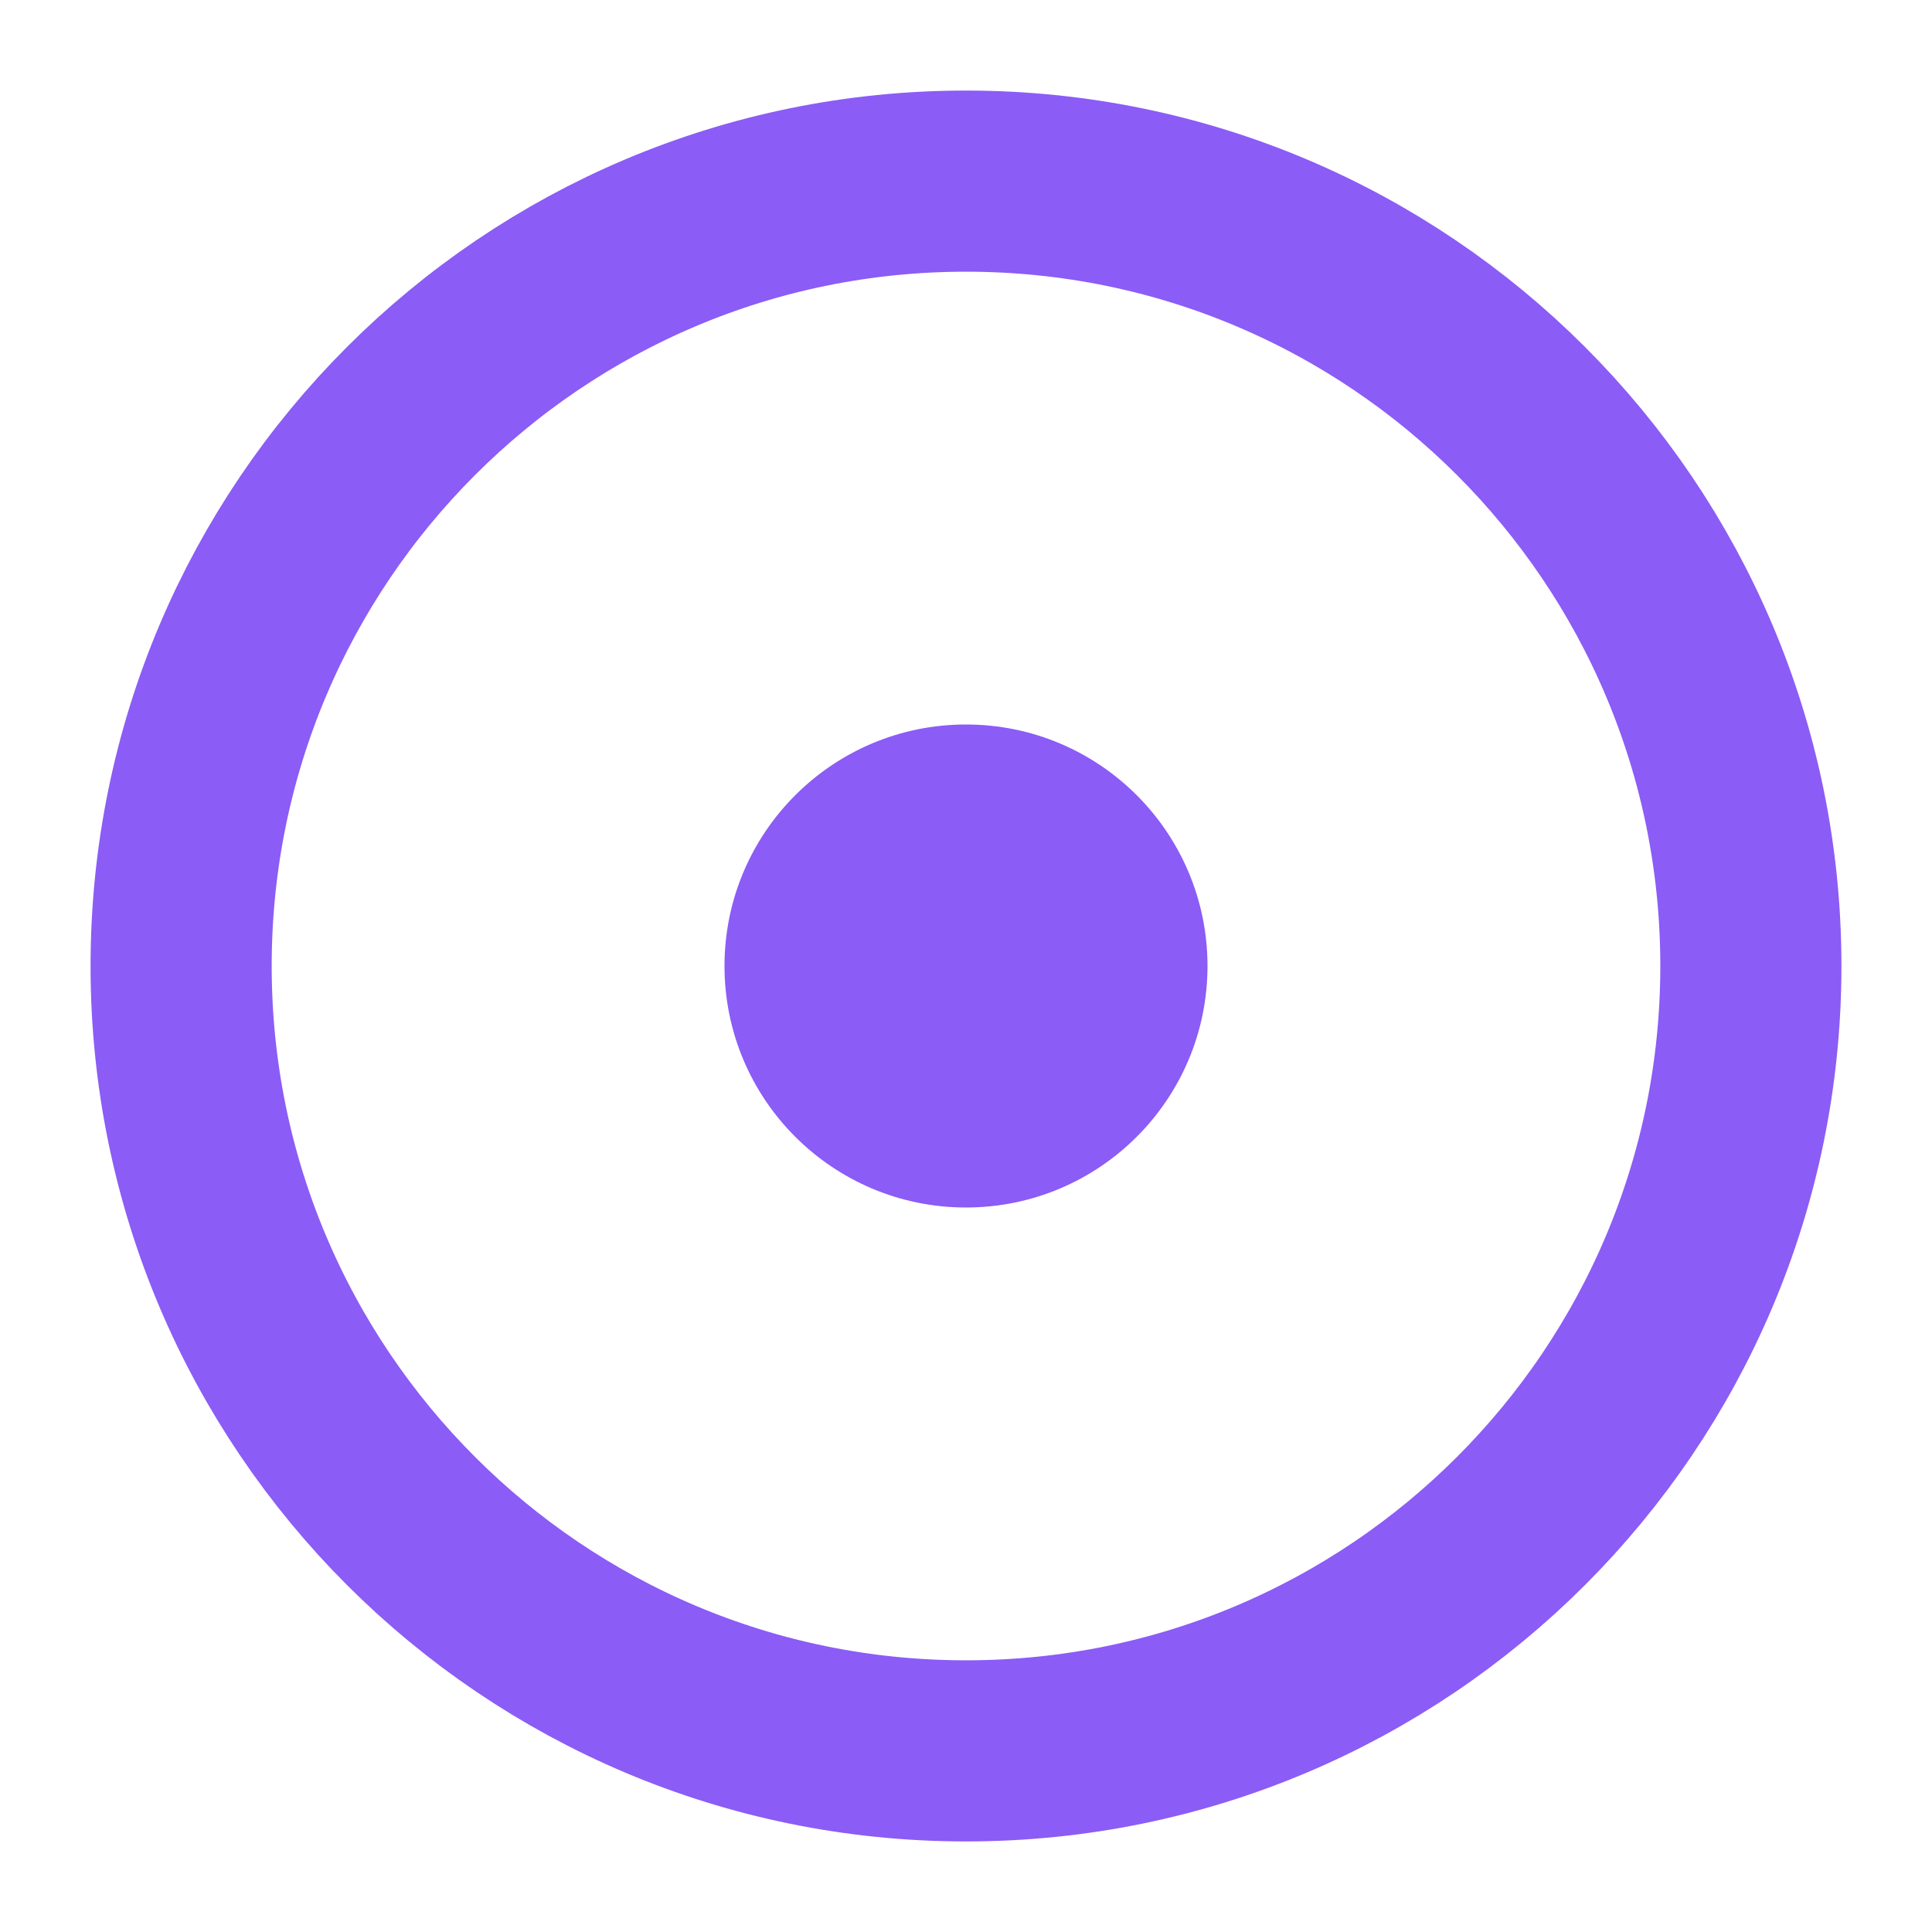
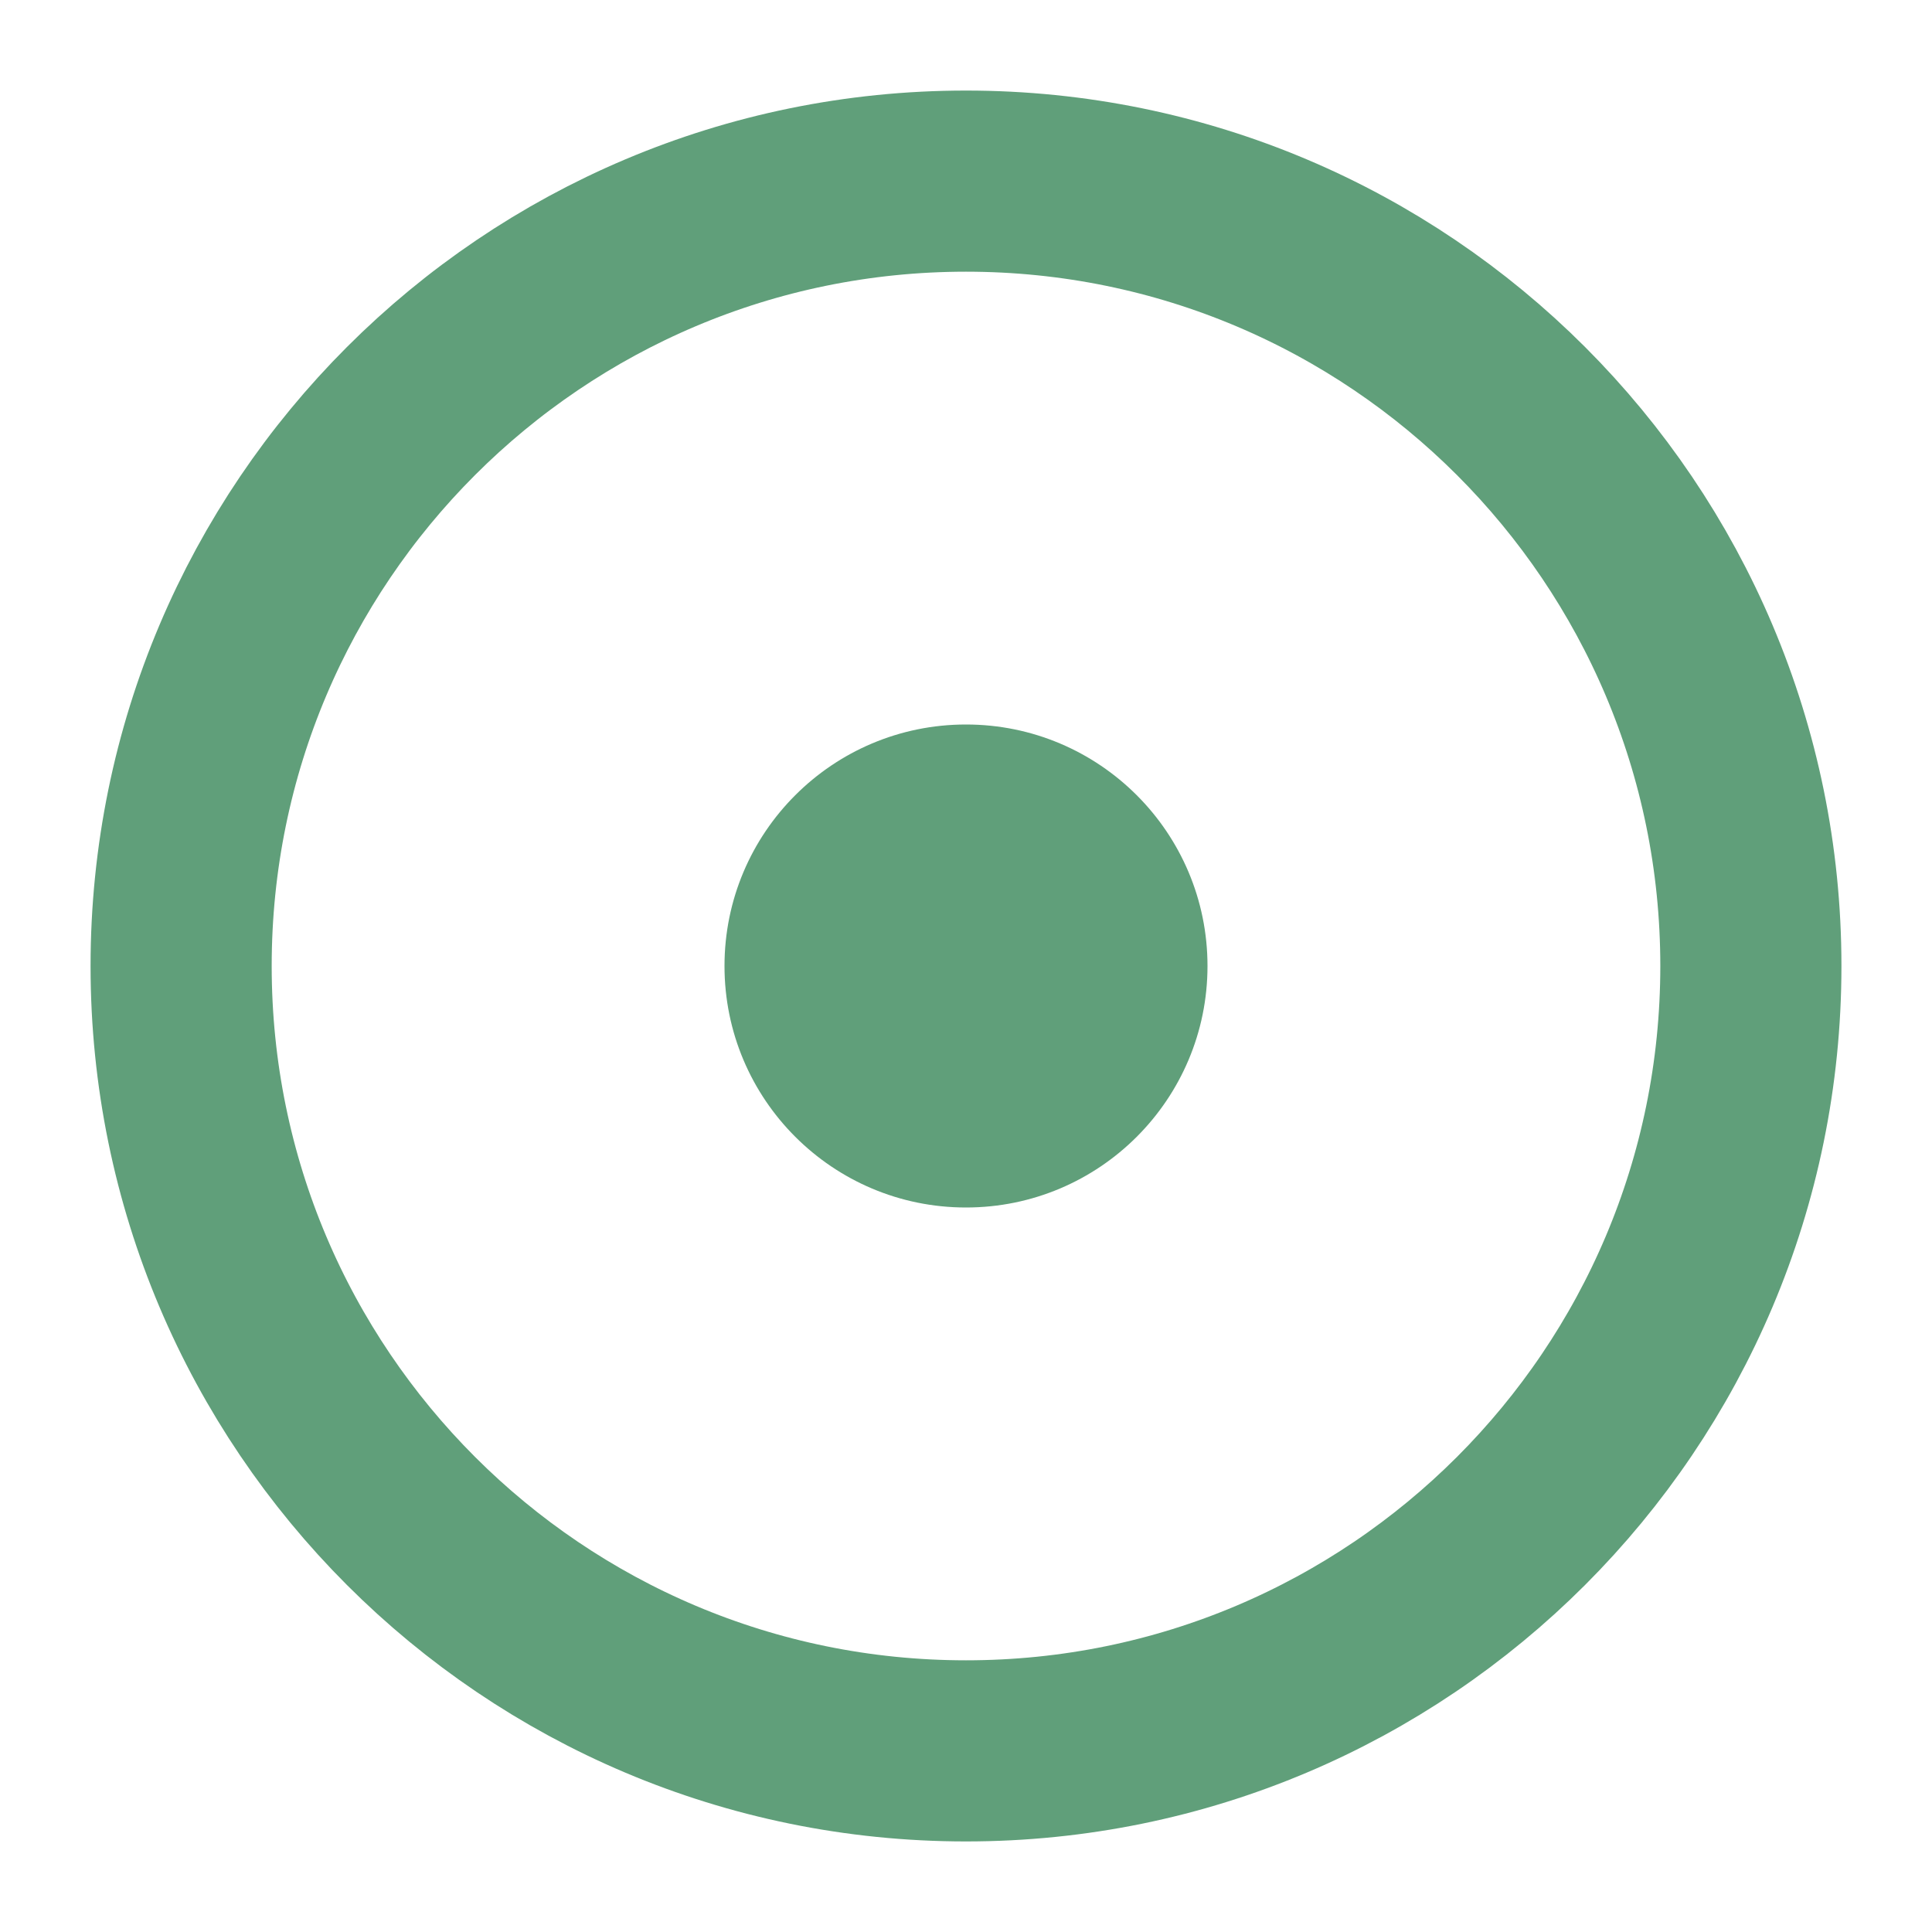
<svg xmlns="http://www.w3.org/2000/svg" viewBox="0 0 32 32" fill="none">
-   <circle cx="16" cy="16" r="13" stroke="#8B5CF6" stroke-width="3" fill="none" />
-   <circle cx="16" cy="16" r="4" fill="#8B5CF6" />
+   <circle cx="16" cy="16" r="13" stroke="#609f7a" stroke-width="3" fill="none" />
+   <circle cx="16" cy="16" r="4" fill="#609f7a" />
</svg>
